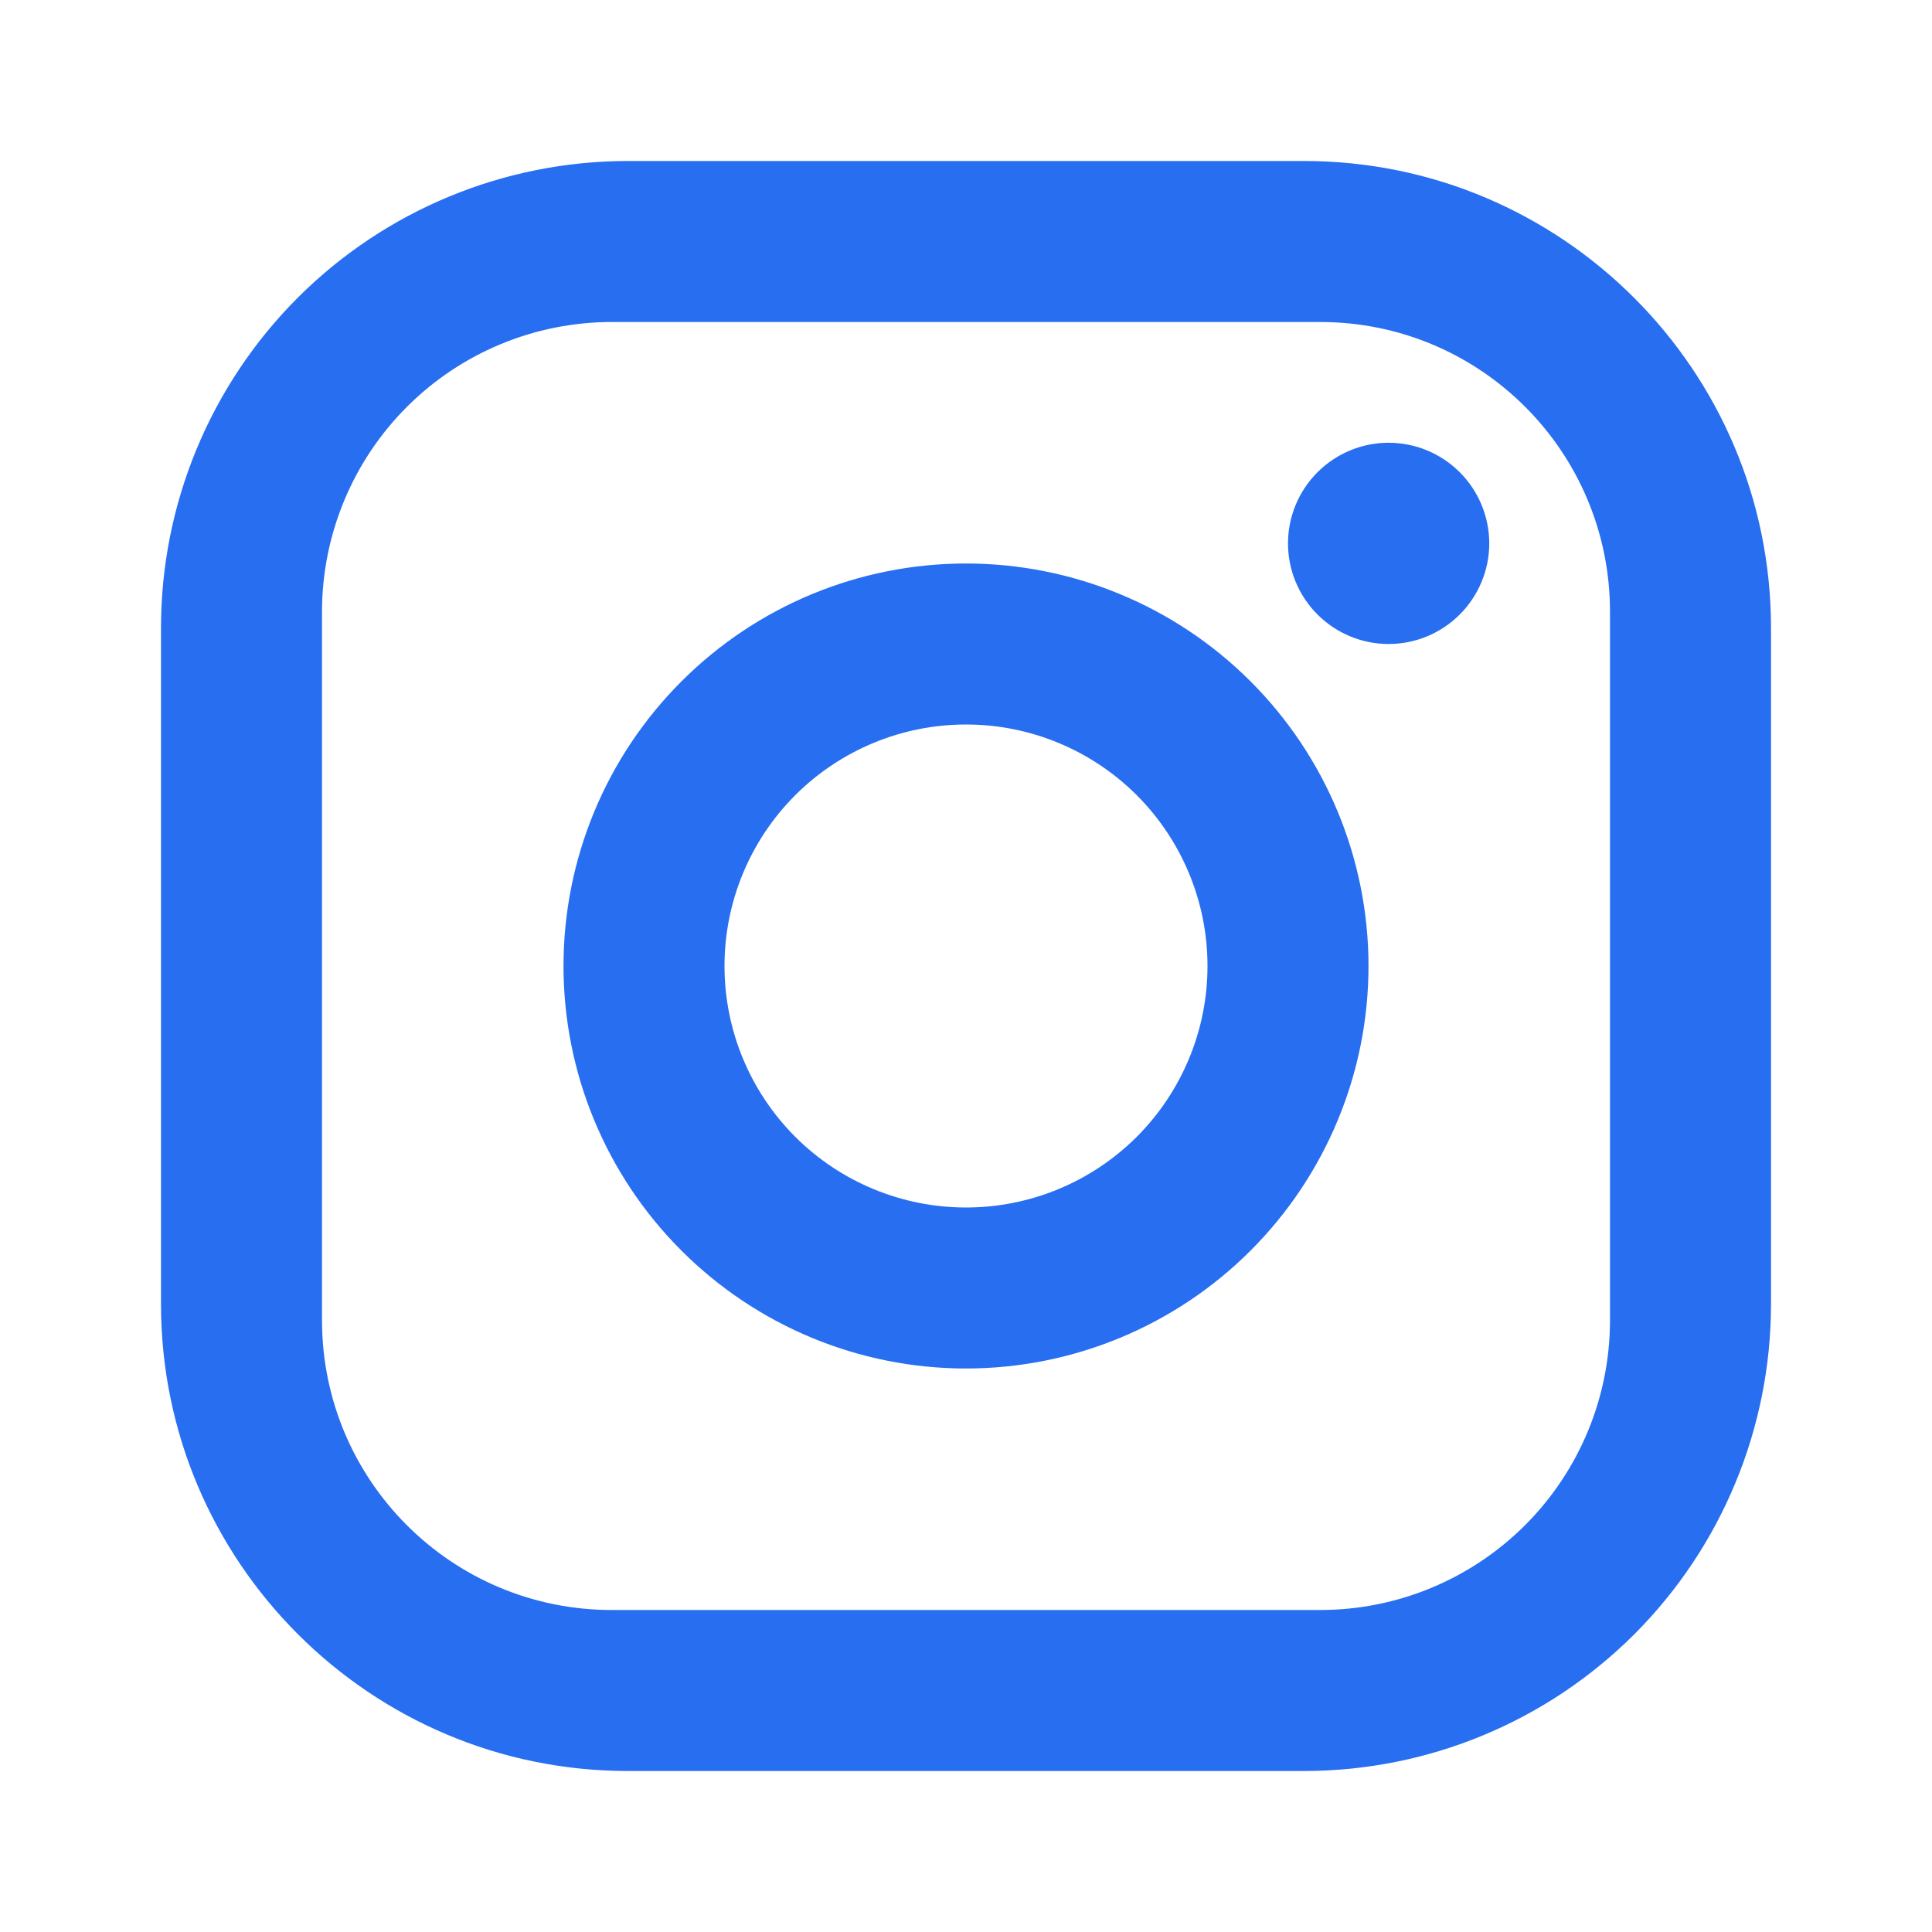
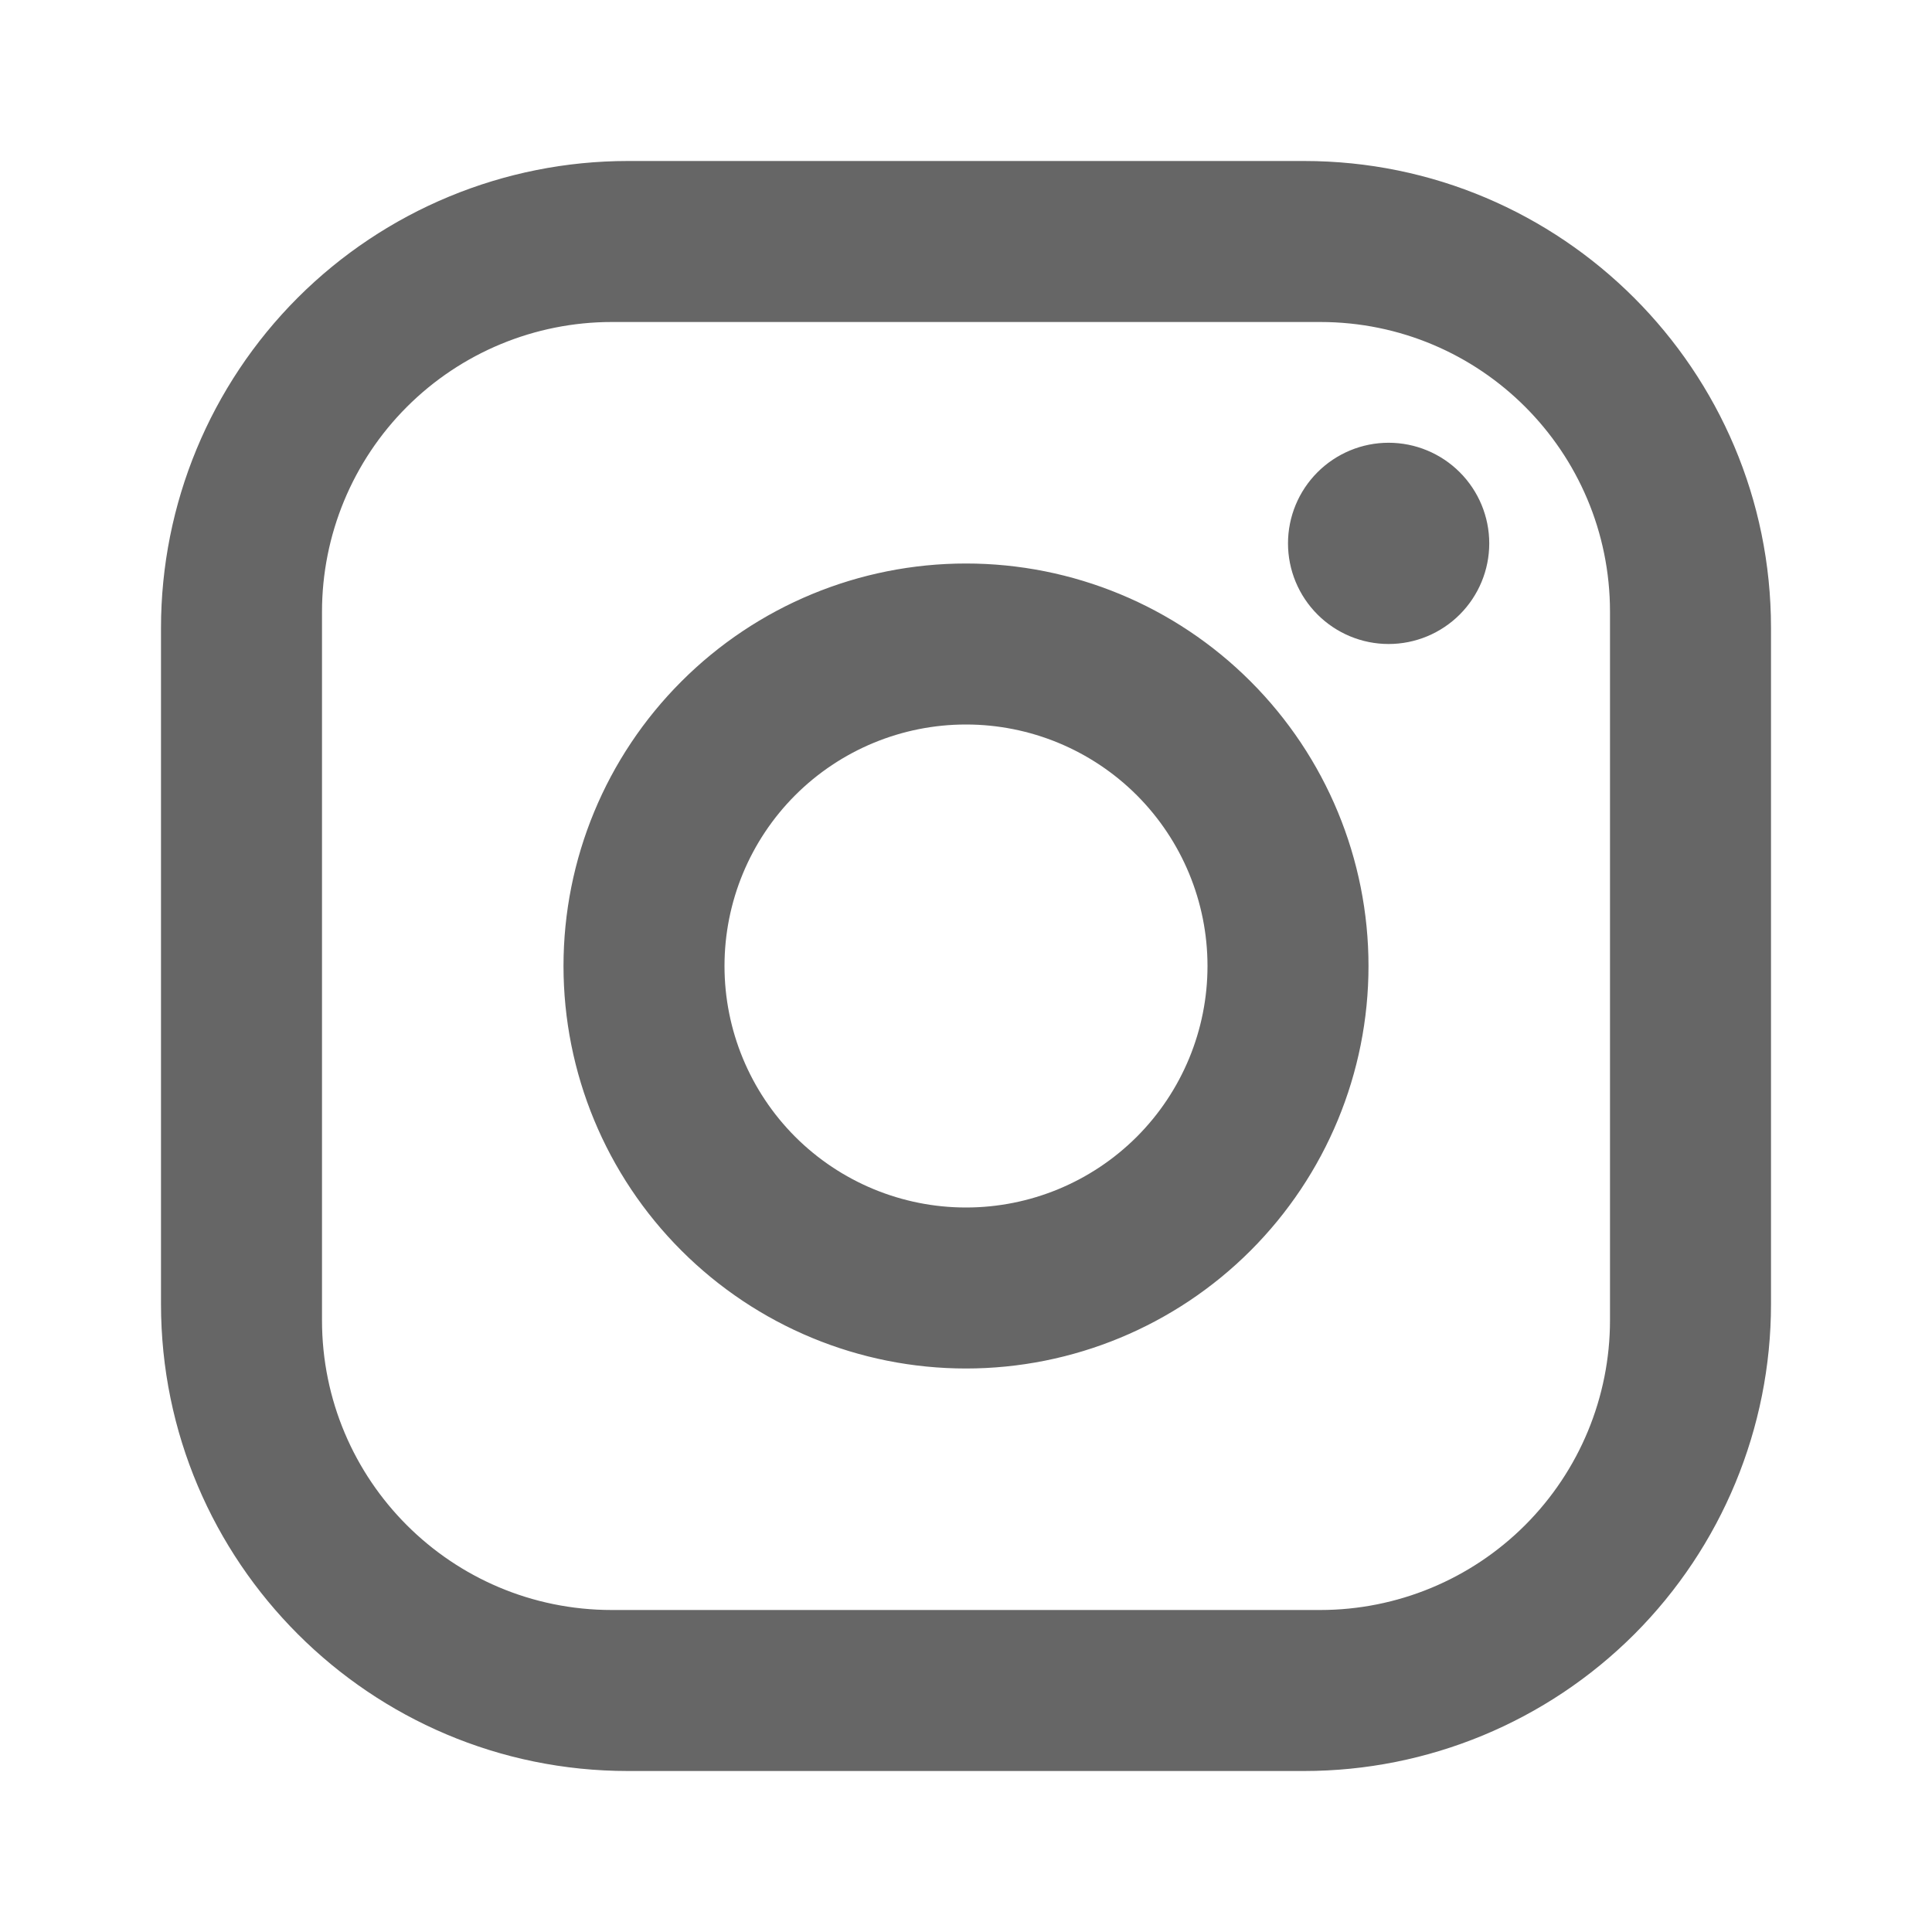
<svg xmlns="http://www.w3.org/2000/svg" width="30" height="30" viewBox="0 0 30 30" fill="none">
-   <path d="M9.75 2.5H20.25C24.25 2.5 27.5 5.75 27.5 9.75V20.25C27.5 22.173 26.736 24.017 25.377 25.377C24.017 26.736 22.173 27.5 20.25 27.5H9.75C5.75 27.5 2.5 24.25 2.5 20.25V9.75C2.5 7.827 3.264 5.983 4.623 4.623C5.983 3.264 7.827 2.5 9.75 2.5ZM9.5 5C8.307 5 7.162 5.474 6.318 6.318C5.474 7.162 5 8.307 5 9.5V20.5C5 22.988 7.013 25 9.5 25H20.5C21.694 25 22.838 24.526 23.682 23.682C24.526 22.838 25 21.694 25 20.5V9.5C25 7.013 22.988 5 20.5 5H9.5ZM21.562 6.875C21.977 6.875 22.374 7.04 22.667 7.333C22.96 7.626 23.125 8.023 23.125 8.438C23.125 8.852 22.96 9.249 22.667 9.542C22.374 9.835 21.977 10 21.562 10C21.148 10 20.751 9.835 20.458 9.542C20.165 9.249 20 8.852 20 8.438C20 8.023 20.165 7.626 20.458 7.333C20.751 7.04 21.148 6.875 21.562 6.875ZM15 8.75C16.658 8.75 18.247 9.408 19.419 10.581C20.591 11.753 21.25 13.342 21.25 15C21.25 16.658 20.591 18.247 19.419 19.419C18.247 20.591 16.658 21.25 15 21.25C13.342 21.25 11.753 20.591 10.581 19.419C9.408 18.247 8.75 16.658 8.75 15C8.75 13.342 9.408 11.753 10.581 10.581C11.753 9.408 13.342 8.75 15 8.75ZM15 11.25C14.005 11.25 13.052 11.645 12.348 12.348C11.645 13.052 11.25 14.005 11.25 15C11.25 15.995 11.645 16.948 12.348 17.652C13.052 18.355 14.005 18.75 15 18.75C15.995 18.75 16.948 18.355 17.652 17.652C18.355 16.948 18.75 15.995 18.75 15C18.75 14.005 18.355 13.052 17.652 12.348C16.948 11.645 15.995 11.25 15 11.25Z" fill="#276EF1" />
+   <path d="M9.75 2.5H20.25C24.25 2.5 27.5 5.75 27.5 9.75V20.25C27.5 22.173 26.736 24.017 25.377 25.377C24.017 26.736 22.173 27.5 20.25 27.5H9.75C5.75 27.5 2.5 24.25 2.5 20.25V9.75C2.5 7.827 3.264 5.983 4.623 4.623C5.983 3.264 7.827 2.5 9.75 2.5ZM9.5 5C8.307 5 7.162 5.474 6.318 6.318C5.474 7.162 5 8.307 5 9.5V20.5C5 22.988 7.013 25 9.5 25H20.5C21.694 25 22.838 24.526 23.682 23.682C24.526 22.838 25 21.694 25 20.5V9.5C25 7.013 22.988 5 20.5 5H9.5ZM21.562 6.875C21.977 6.875 22.374 7.04 22.667 7.333C22.96 7.626 23.125 8.023 23.125 8.438C23.125 8.852 22.96 9.249 22.667 9.542C22.374 9.835 21.977 10 21.562 10C21.148 10 20.751 9.835 20.458 9.542C20.165 9.249 20 8.852 20 8.438C20 8.023 20.165 7.626 20.458 7.333C20.751 7.04 21.148 6.875 21.562 6.875ZM15 8.75C16.658 8.75 18.247 9.408 19.419 10.581C20.591 11.753 21.25 13.342 21.25 15C21.25 16.658 20.591 18.247 19.419 19.419C18.247 20.591 16.658 21.25 15 21.25C13.342 21.25 11.753 20.591 10.581 19.419C9.408 18.247 8.75 16.658 8.75 15C8.75 13.342 9.408 11.753 10.581 10.581C11.753 9.408 13.342 8.75 15 8.75ZM15 11.25C14.005 11.25 13.052 11.645 12.348 12.348C11.645 13.052 11.25 14.005 11.25 15C11.25 15.995 11.645 16.948 12.348 17.652C13.052 18.355 14.005 18.75 15 18.75C15.995 18.75 16.948 18.355 17.652 17.652C18.355 16.948 18.75 15.995 18.75 15C18.75 14.005 18.355 13.052 17.652 12.348C16.948 11.645 15.995 11.25 15 11.25Z" fill="#666666" />
</svg>
